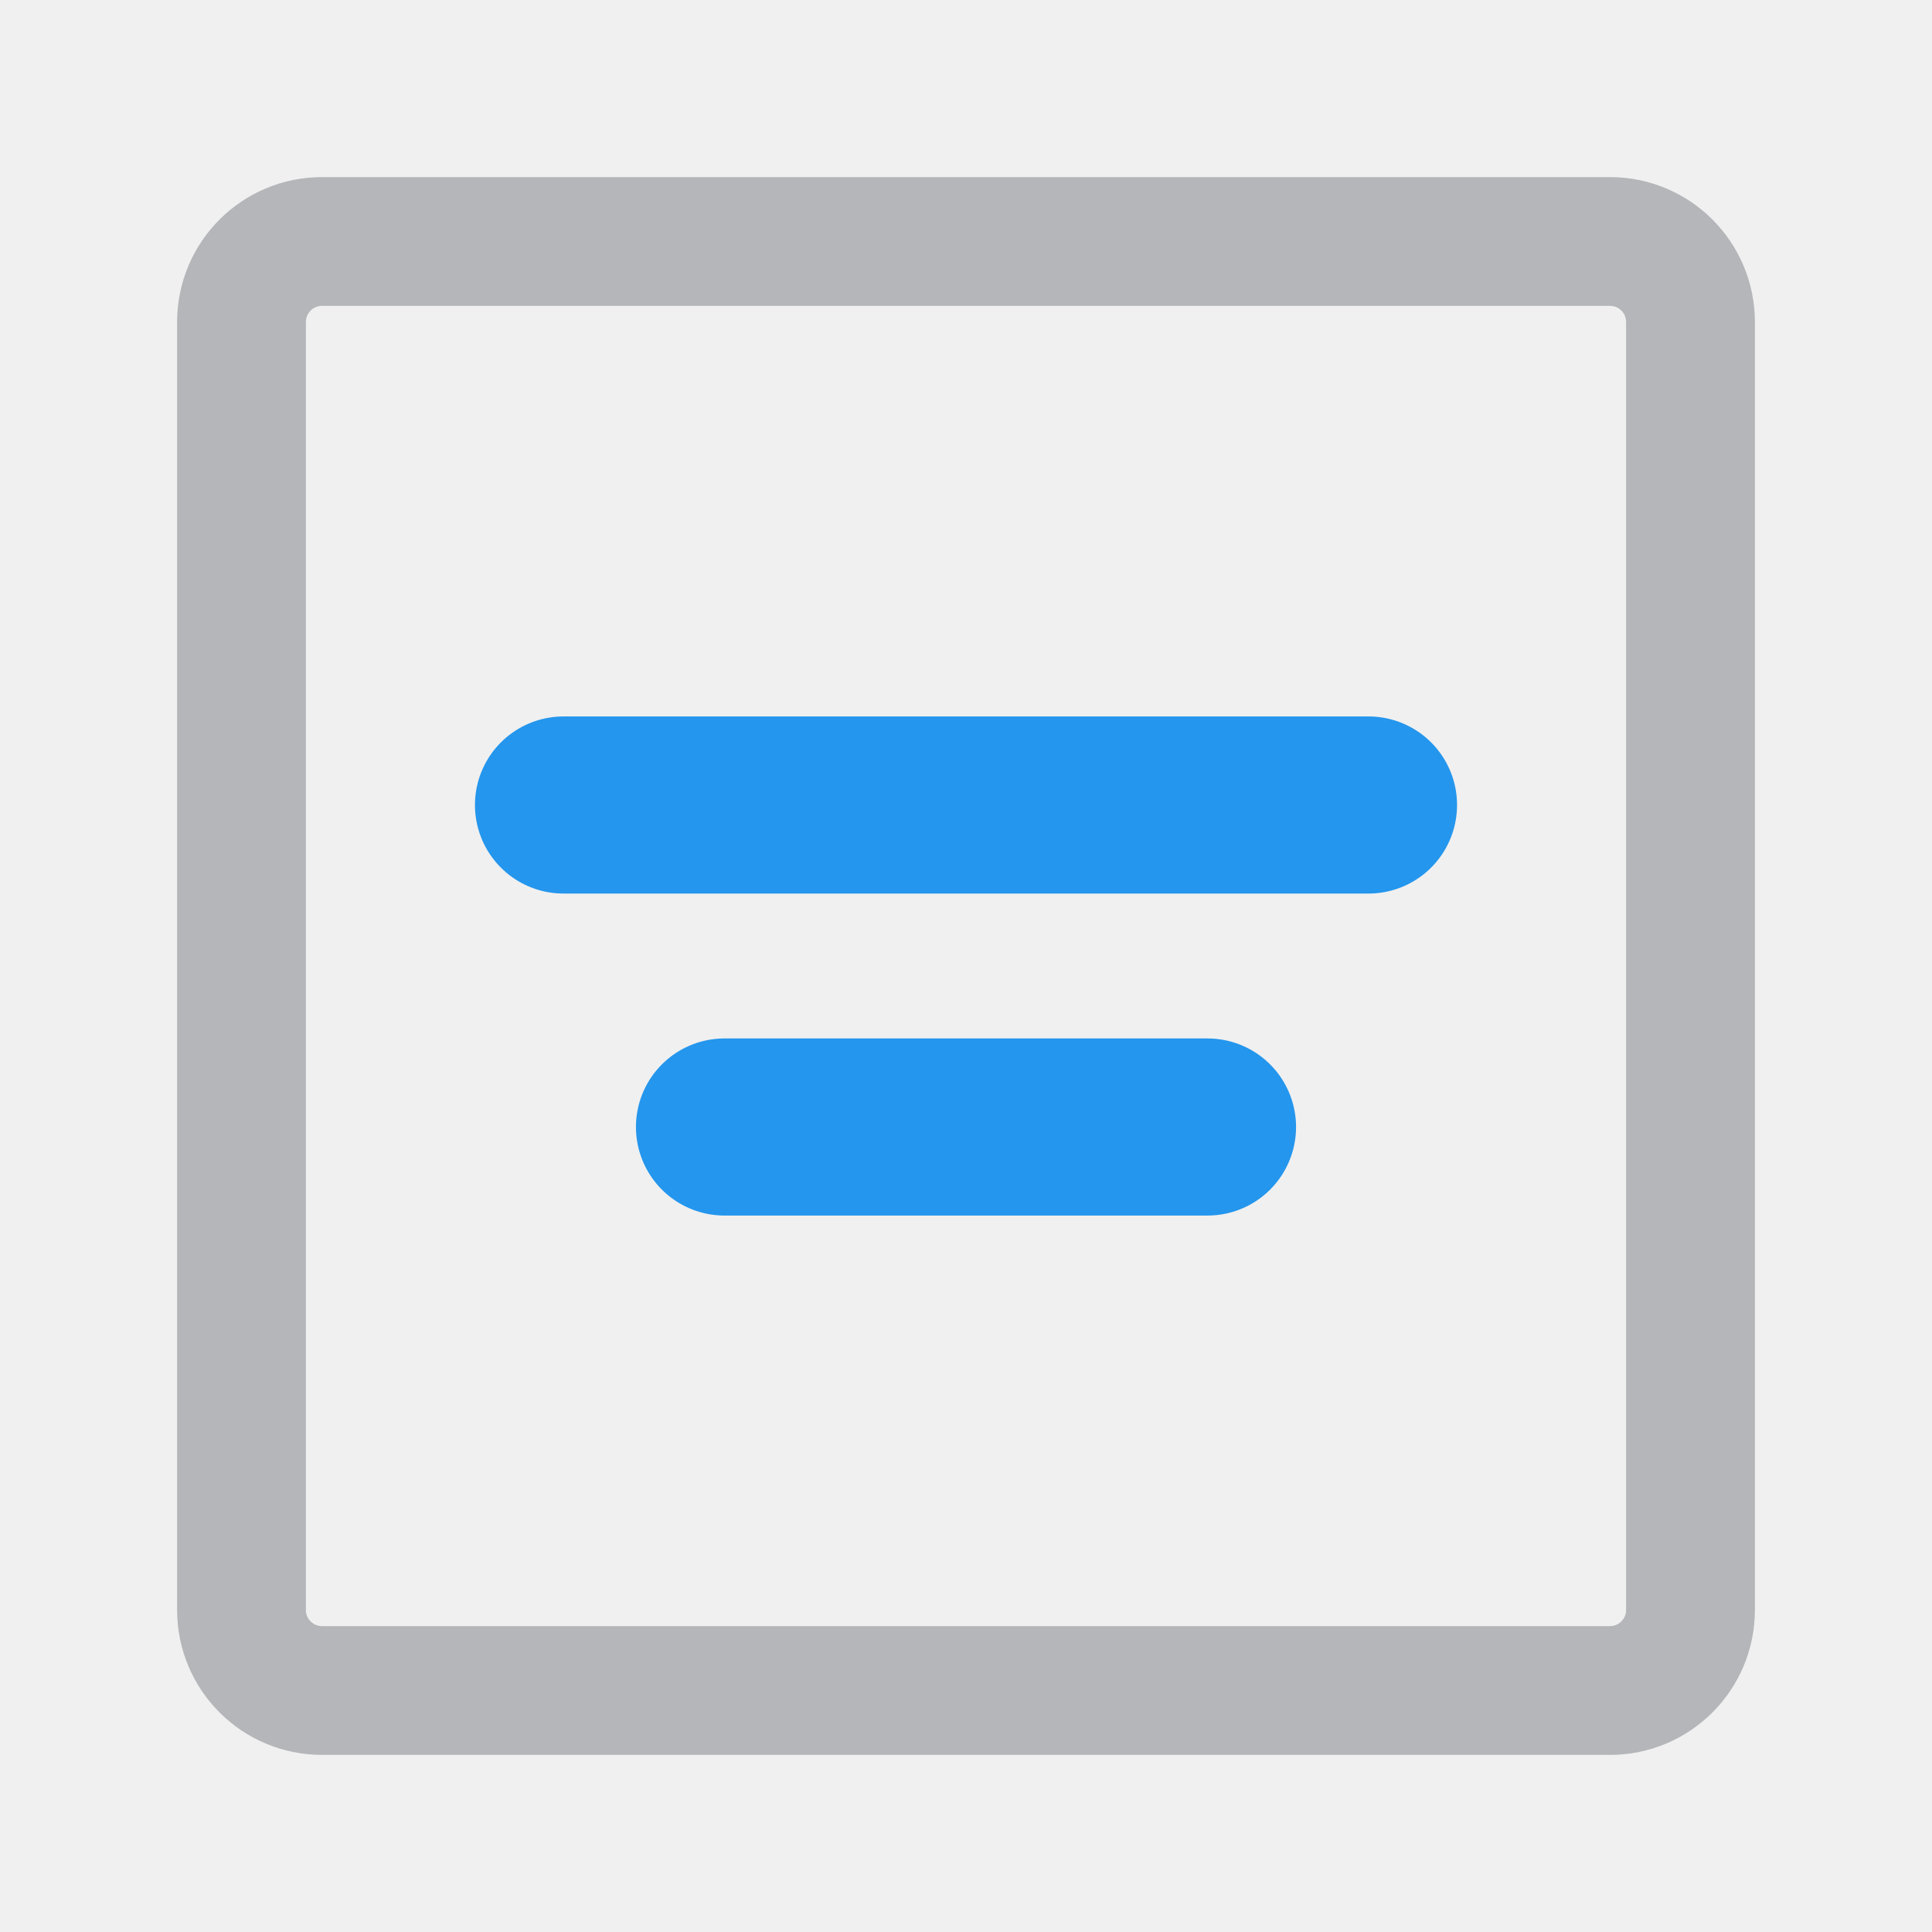
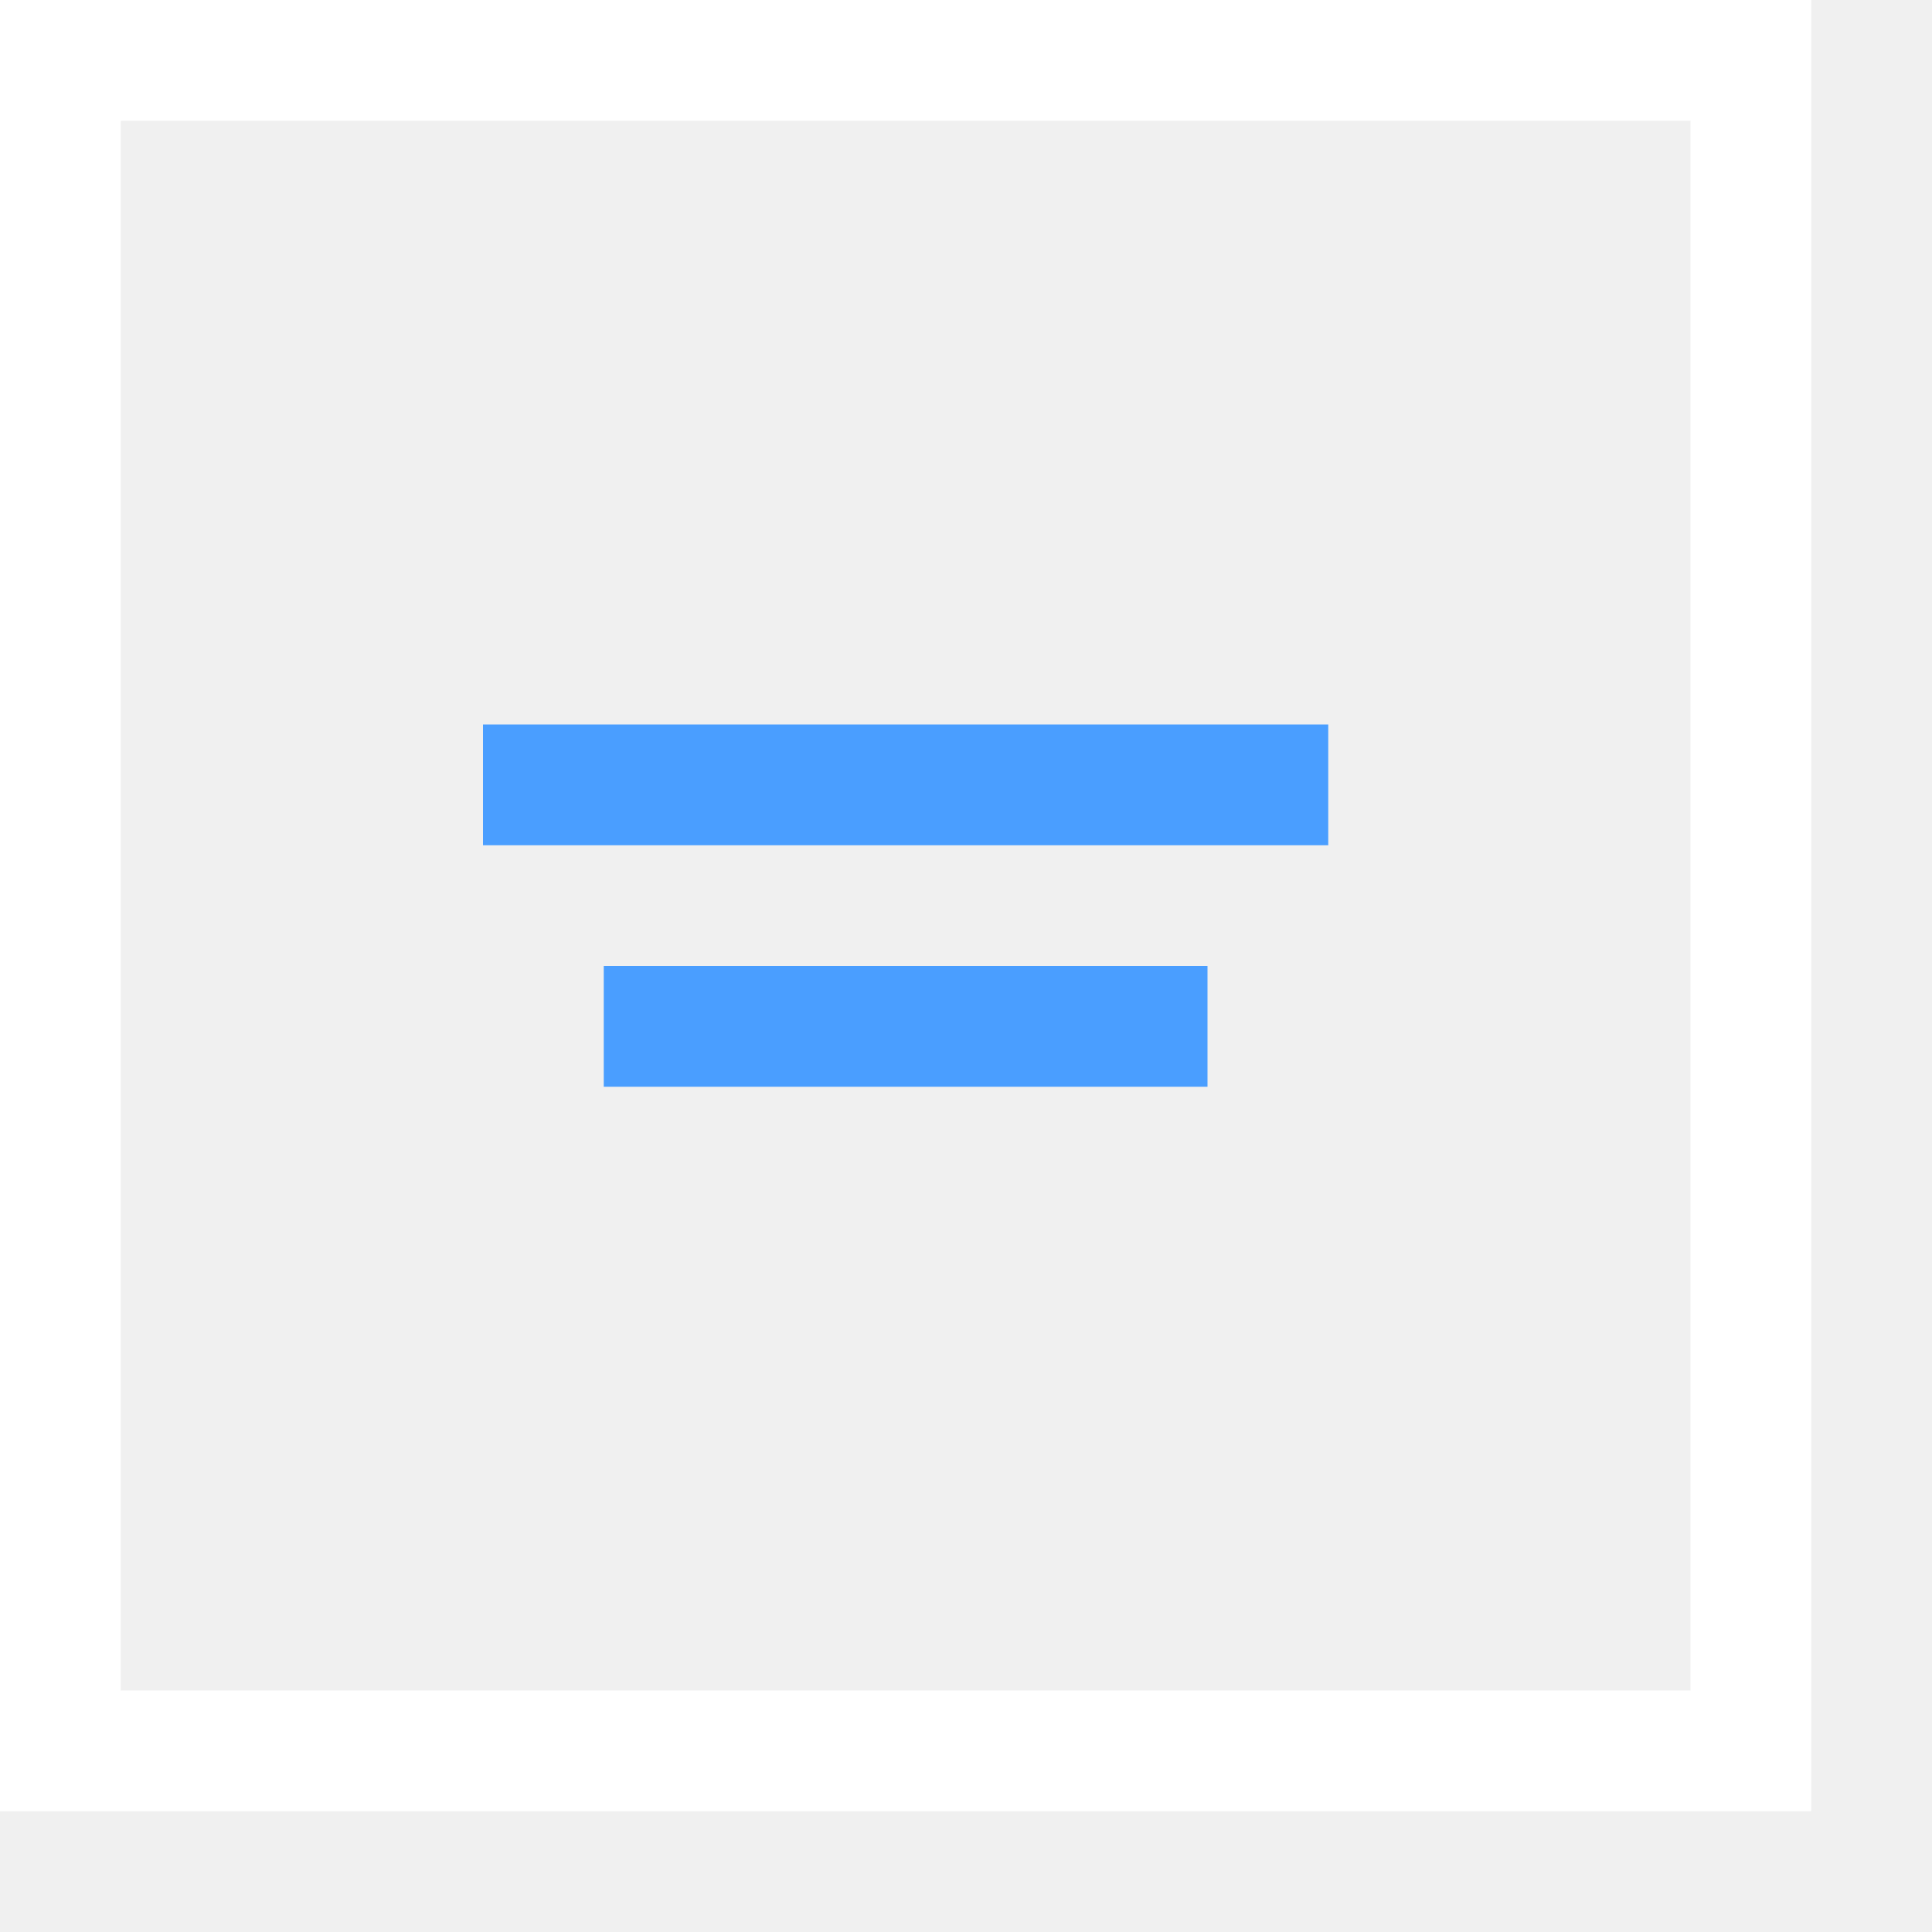
- <svg xmlns="http://www.w3.org/2000/svg" viewBox="0 0 24 24" fill="none" stroke-linecap="round">
-   <rect x="3" y="3" width="18" height="18" rx="1" stroke="#B4B6B9" stroke-width="1.6" />
-   <path d="M7 10h10 M9 14h6" stroke="#2496ed" stroke-width="2.2" />
+ <svg xmlns="http://www.w3.org/2000/svg" width="16" height="16" viewBox="0 0 16 16" stroke-width="1" stroke-linecap="butt" stroke-linejoin="miter">
+   <path d="M0.5 0.5H14.5V14.5H0.5Z" fill="none" stroke="#ffffff" />
+   <path d="M4 6.5L11 6.5" fill="none" stroke="#4a9eff" />
+   <path d="M5 8.5L10 8.5" fill="none" stroke="#4a9eff" />
</svg>
